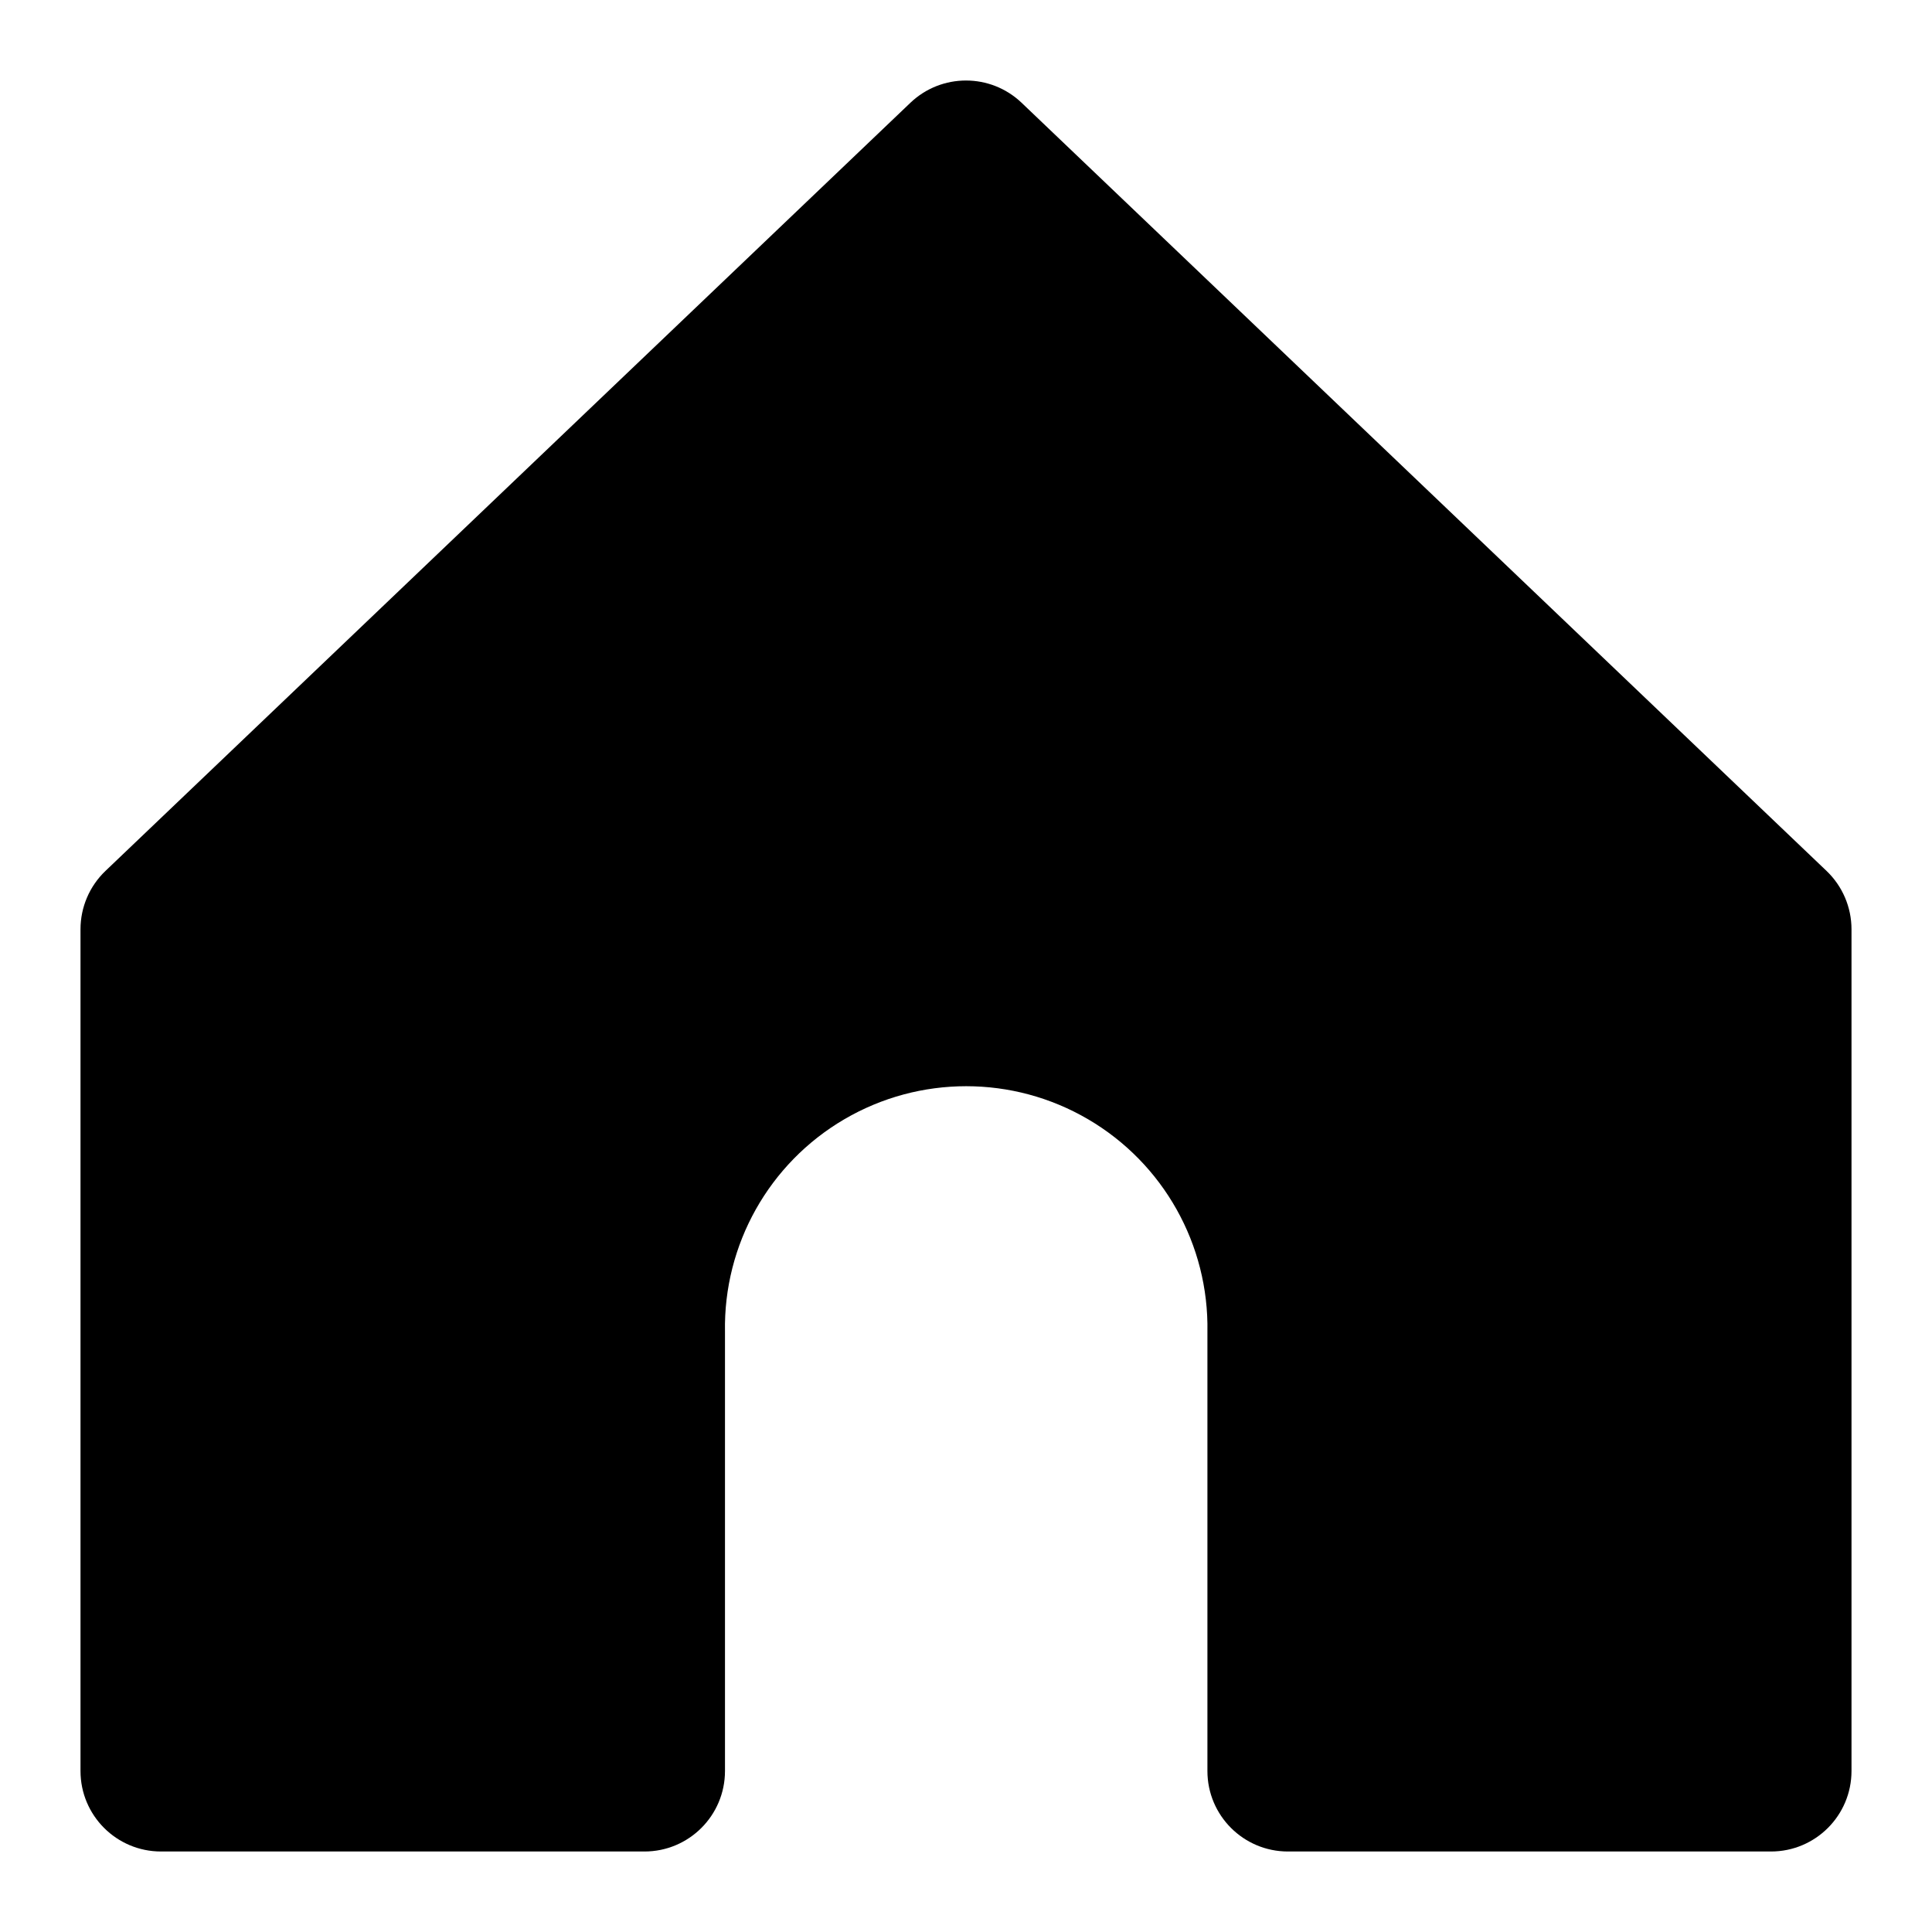
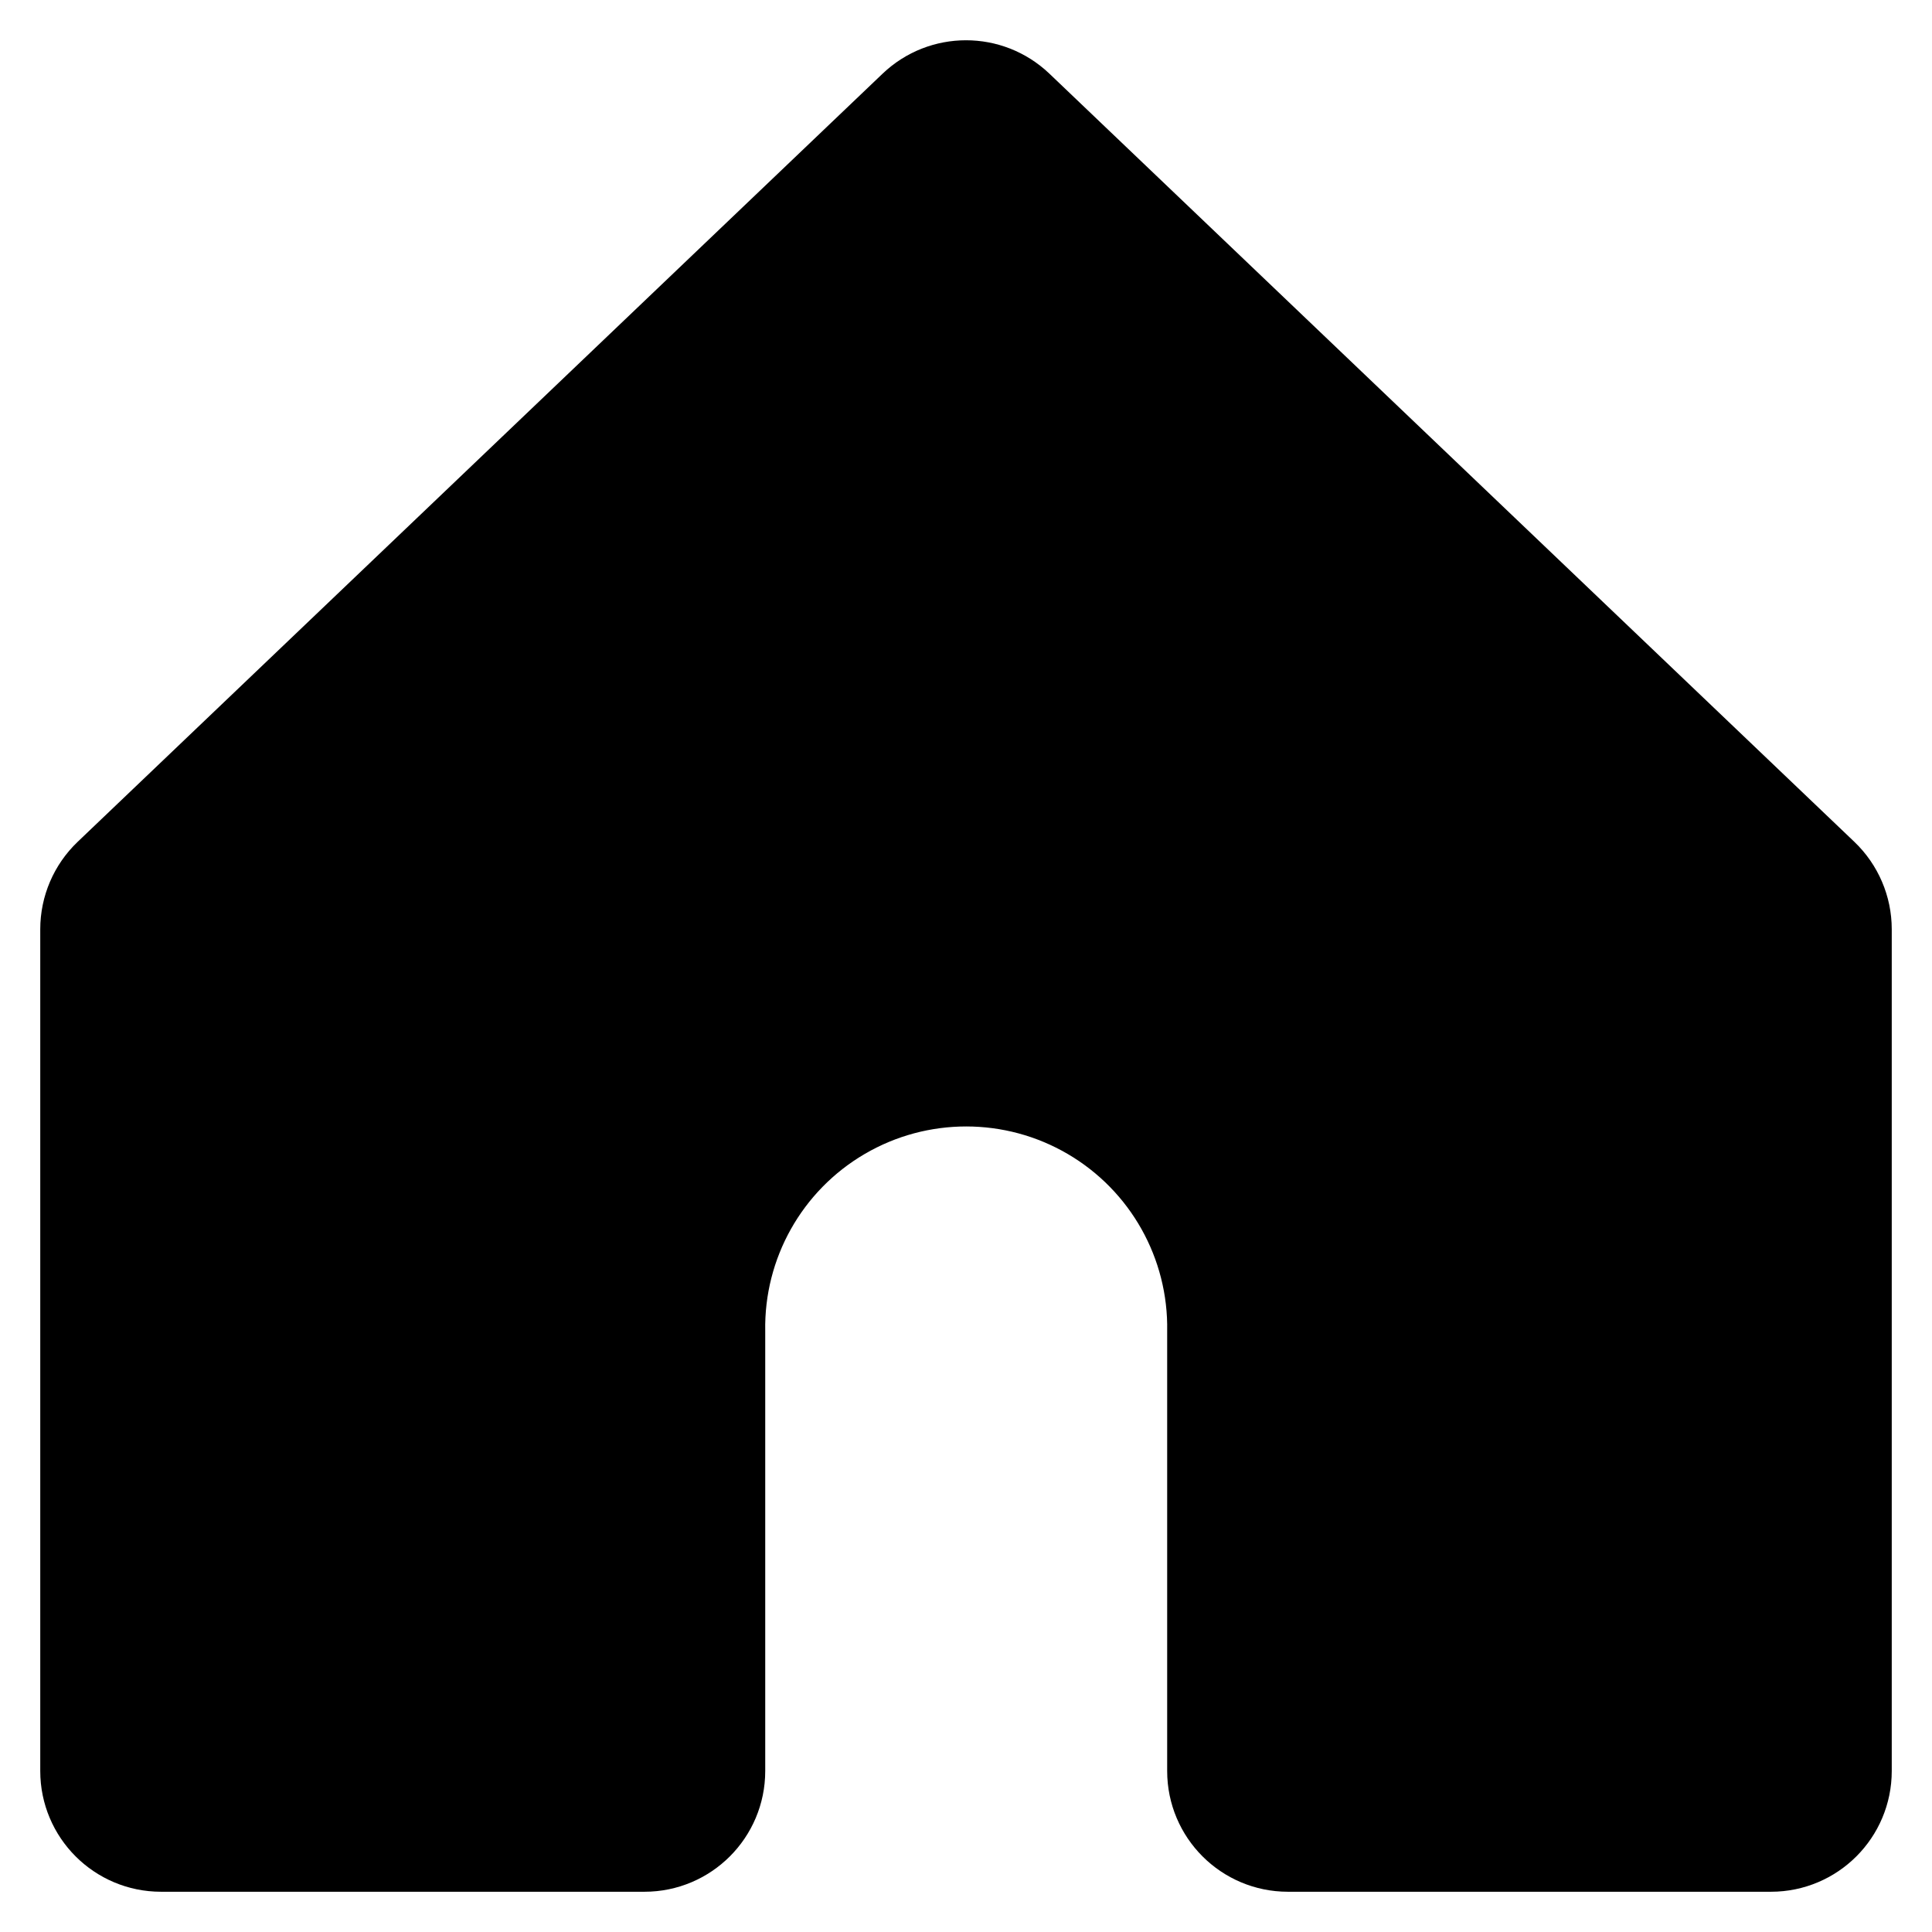
- <svg xmlns="http://www.w3.org/2000/svg" viewBox="0 0 24 24" width="24" height="24" fill="#000">
+ <svg xmlns="http://www.w3.org/2000/svg" viewBox="0 0 24 24" width="24" height="24" fill="currentColor" stroke="currentColor">
  <path d="M22 23h-6.001a1 1 0 0 1-1-1v-5.455a2.997 2.997 0 1 0-5.993 0V22a1 1 0 0 1-1 1H2a1 1 0 0 1-1-1V11.543a1.002 1.002 0 0 1 .31-.724l10-9.543a1.001 1.001 0 0 1 1.38 0l10 9.543a1.002 1.002 0 0 1 .31.724V22a1 1 0 0 1-1 1Z" />
</svg>
